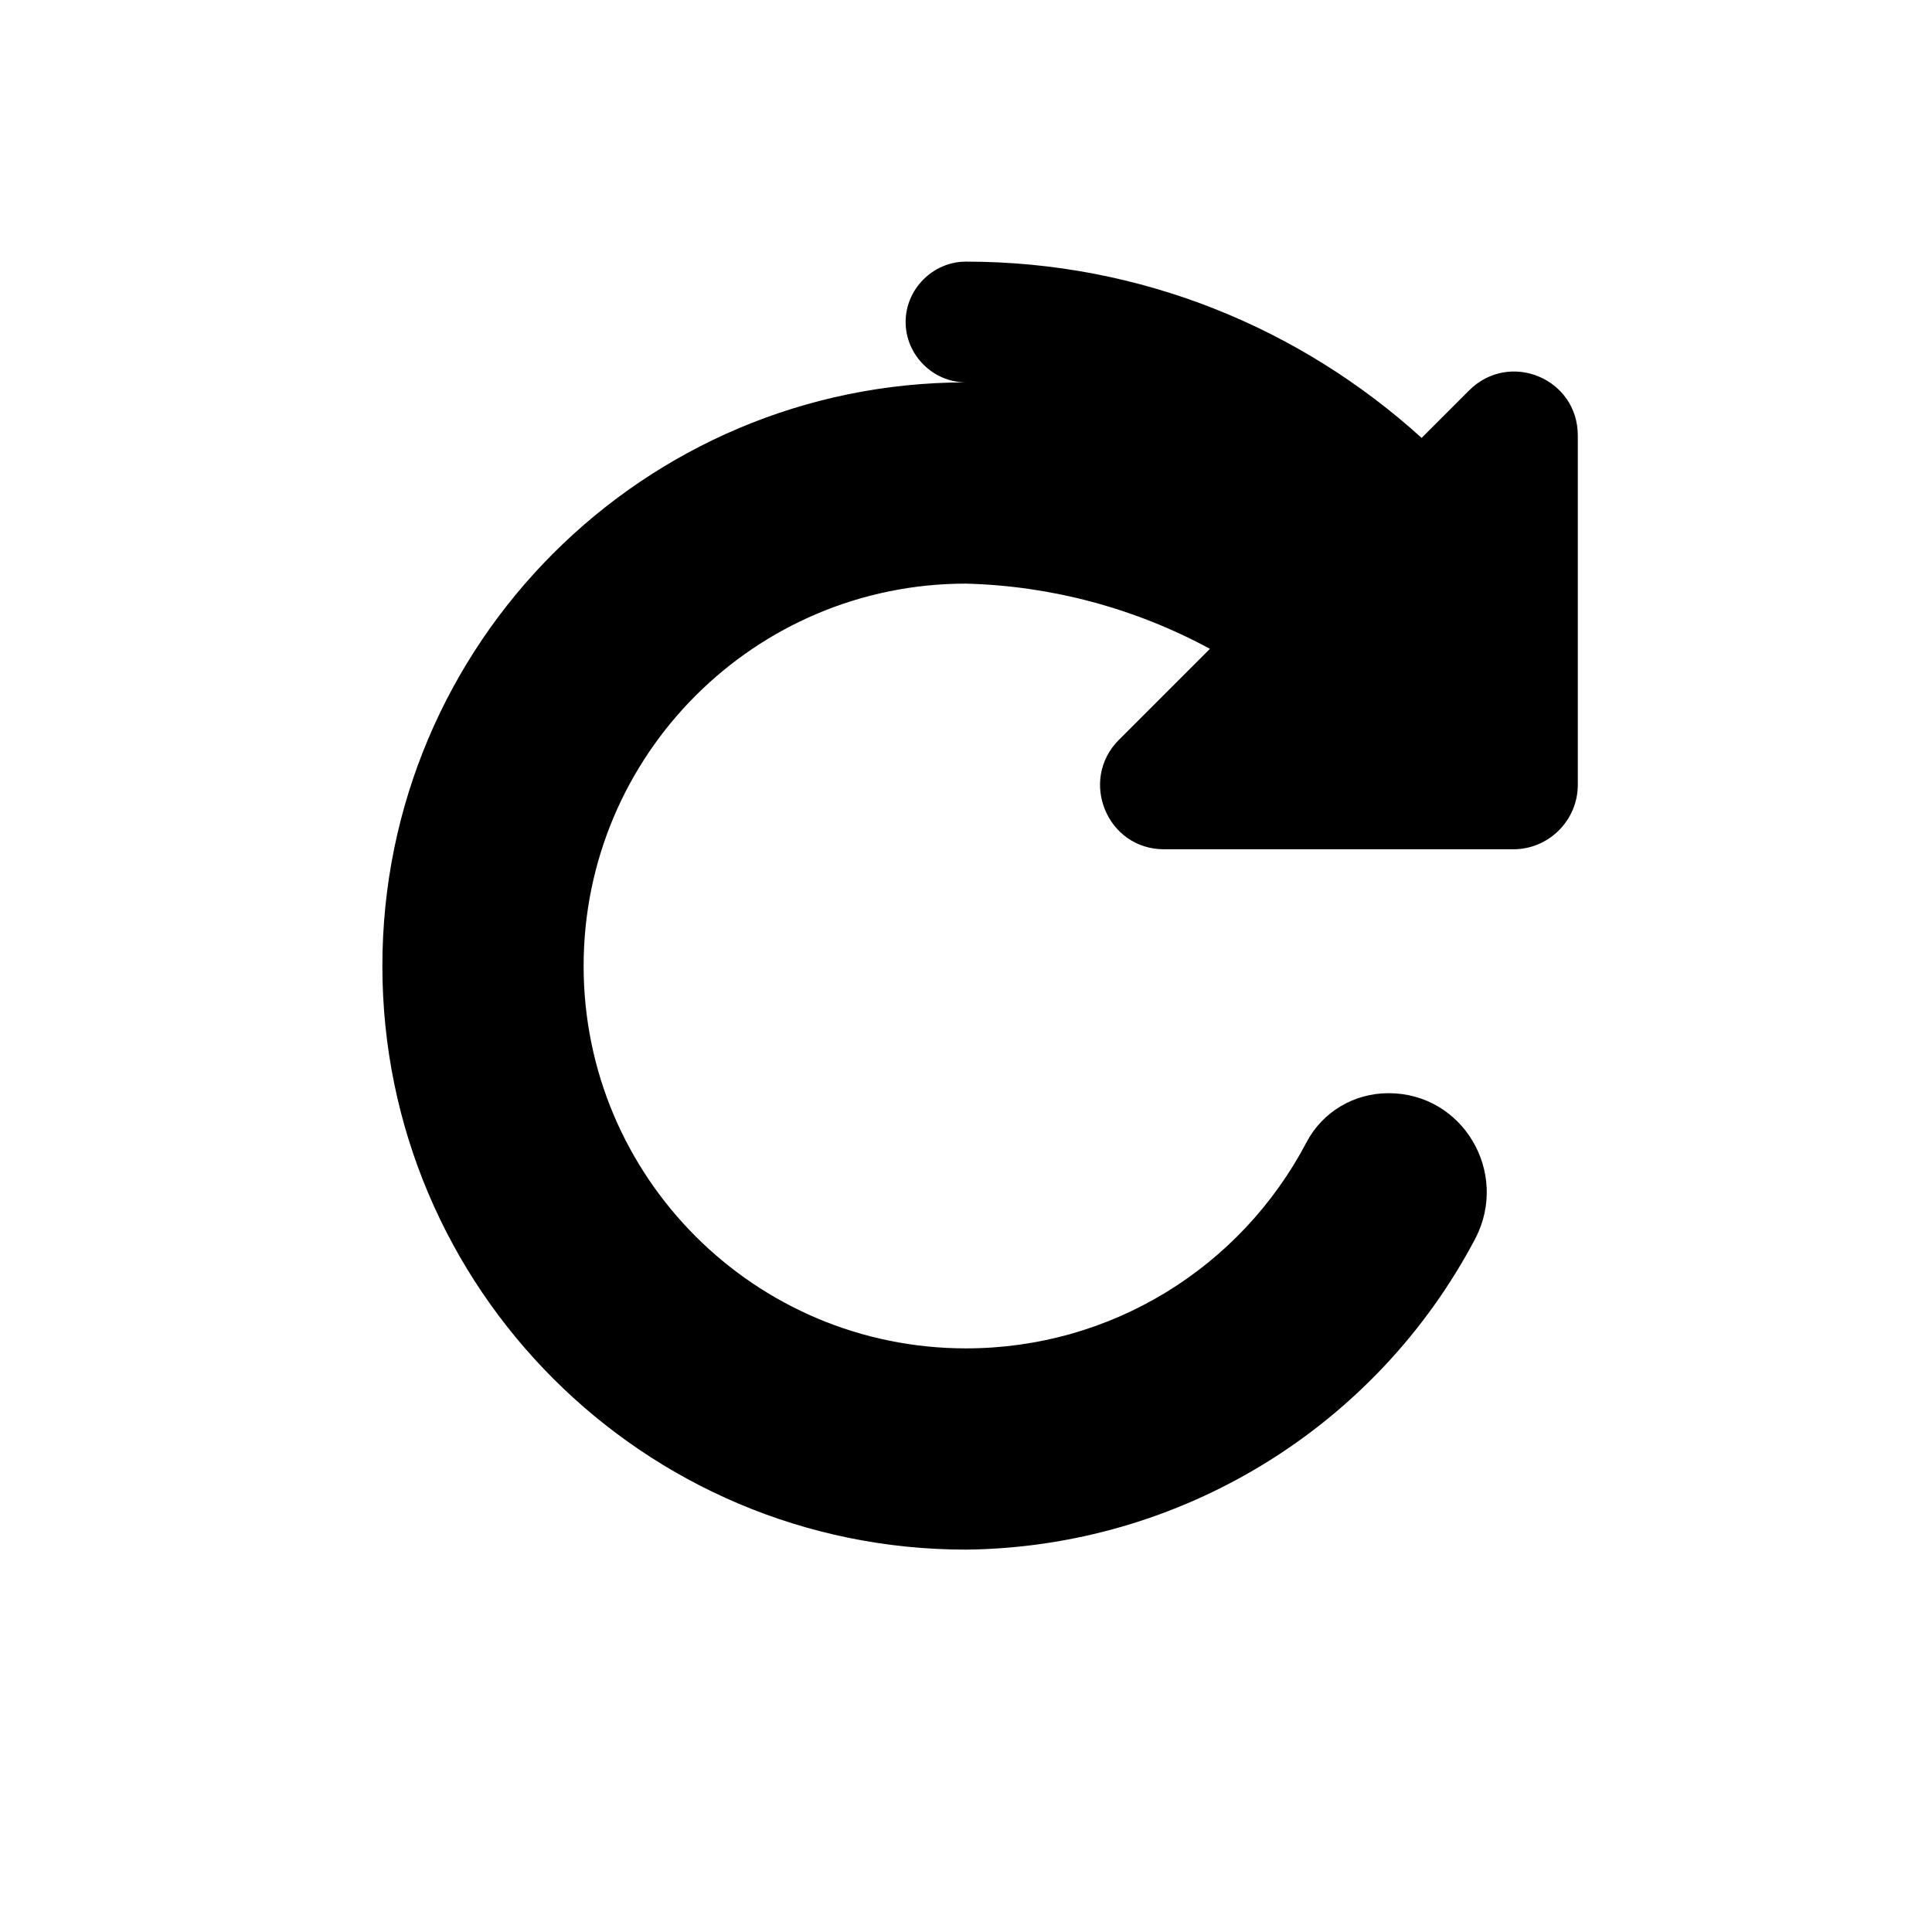
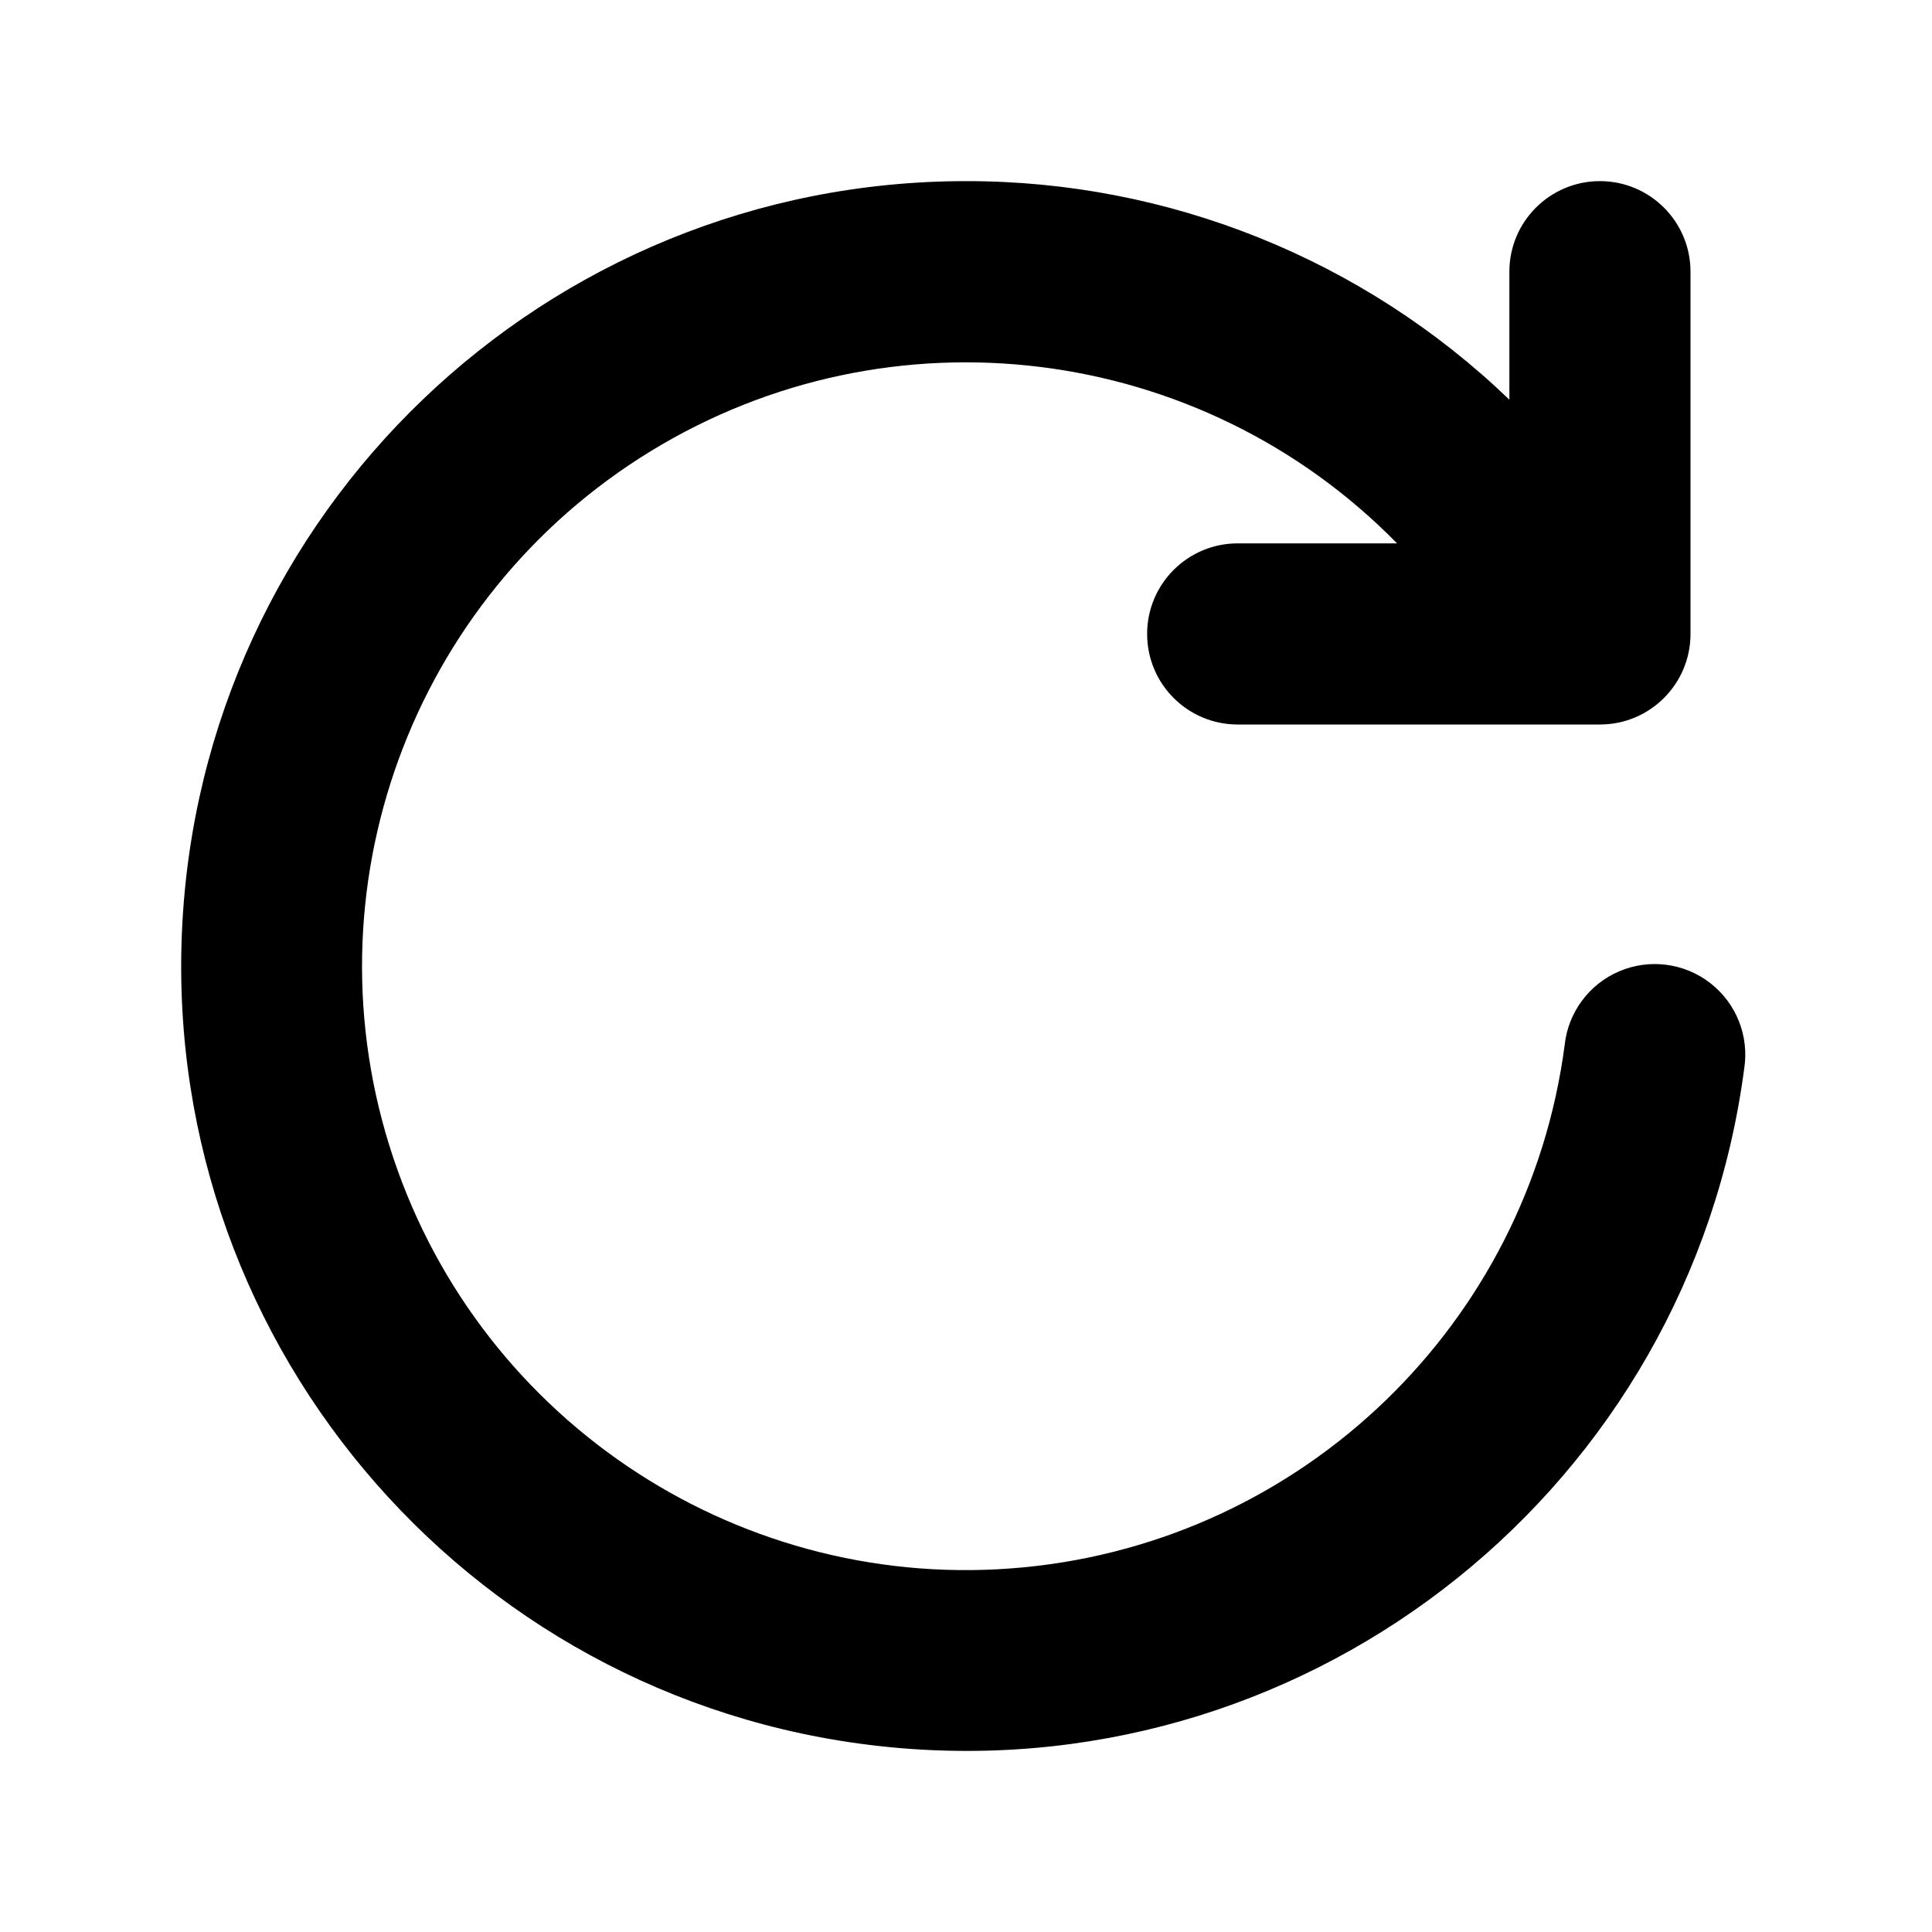
- <svg xmlns="http://www.w3.org/2000/svg" viewBox="0 0 24 24">
-   <path fill="currentColor" d="M12 3.25c2.18 0 4.16.83 5.66 2.19l.59-.59c.5-.5 1.35-.15 1.35.56v4.34c0 .44-.36.8-.8.8H14.46c-.71 0-1.06-.86-.56-1.36l1.13-1.13A6.73 6.73 0 0 0 12 7.25A4.75 4.75 0 0 0 7.25 12A4.75 4.75 0 0 0 12 16.75c1.8 0 3.41-1 4.23-2.56c.2-.38.59-.61 1.02-.61c.92 0 1.5.98 1.08 1.8A7.24 7.24 0 0 1 12 19.25A7.25 7.25 0 0 1 4.75 12A7.25 7.25 0 0 1 12 4.75c1.04 0 2.02.22 2.9.62A7.17 7.17 0 0 0 12 4.75c-.41 0-.75-.34-.75-.75s.34-.75.75-.75z" />
+ <svg xmlns="http://www.w3.org/2000/svg" width="200" height="200" viewBox="0 0 16 16">
+   <path fill="#000000" fill-rule="evenodd" d="M8 1.5a6.5 6.5 0 1 0 6.445 7.348a.75.75 0 1 0-1.487-.194A5.001 5.001 0 1 1 11.57 4.5h-1.32a.75.75 0 0 0 0 1.5h3a.75.75 0 0 0 .75-.75v-3a.75.75 0 0 0-1.5 0v1.06A6.48 6.48 0 0 0 8 1.5" clip-rule="evenodd" />
</svg>
